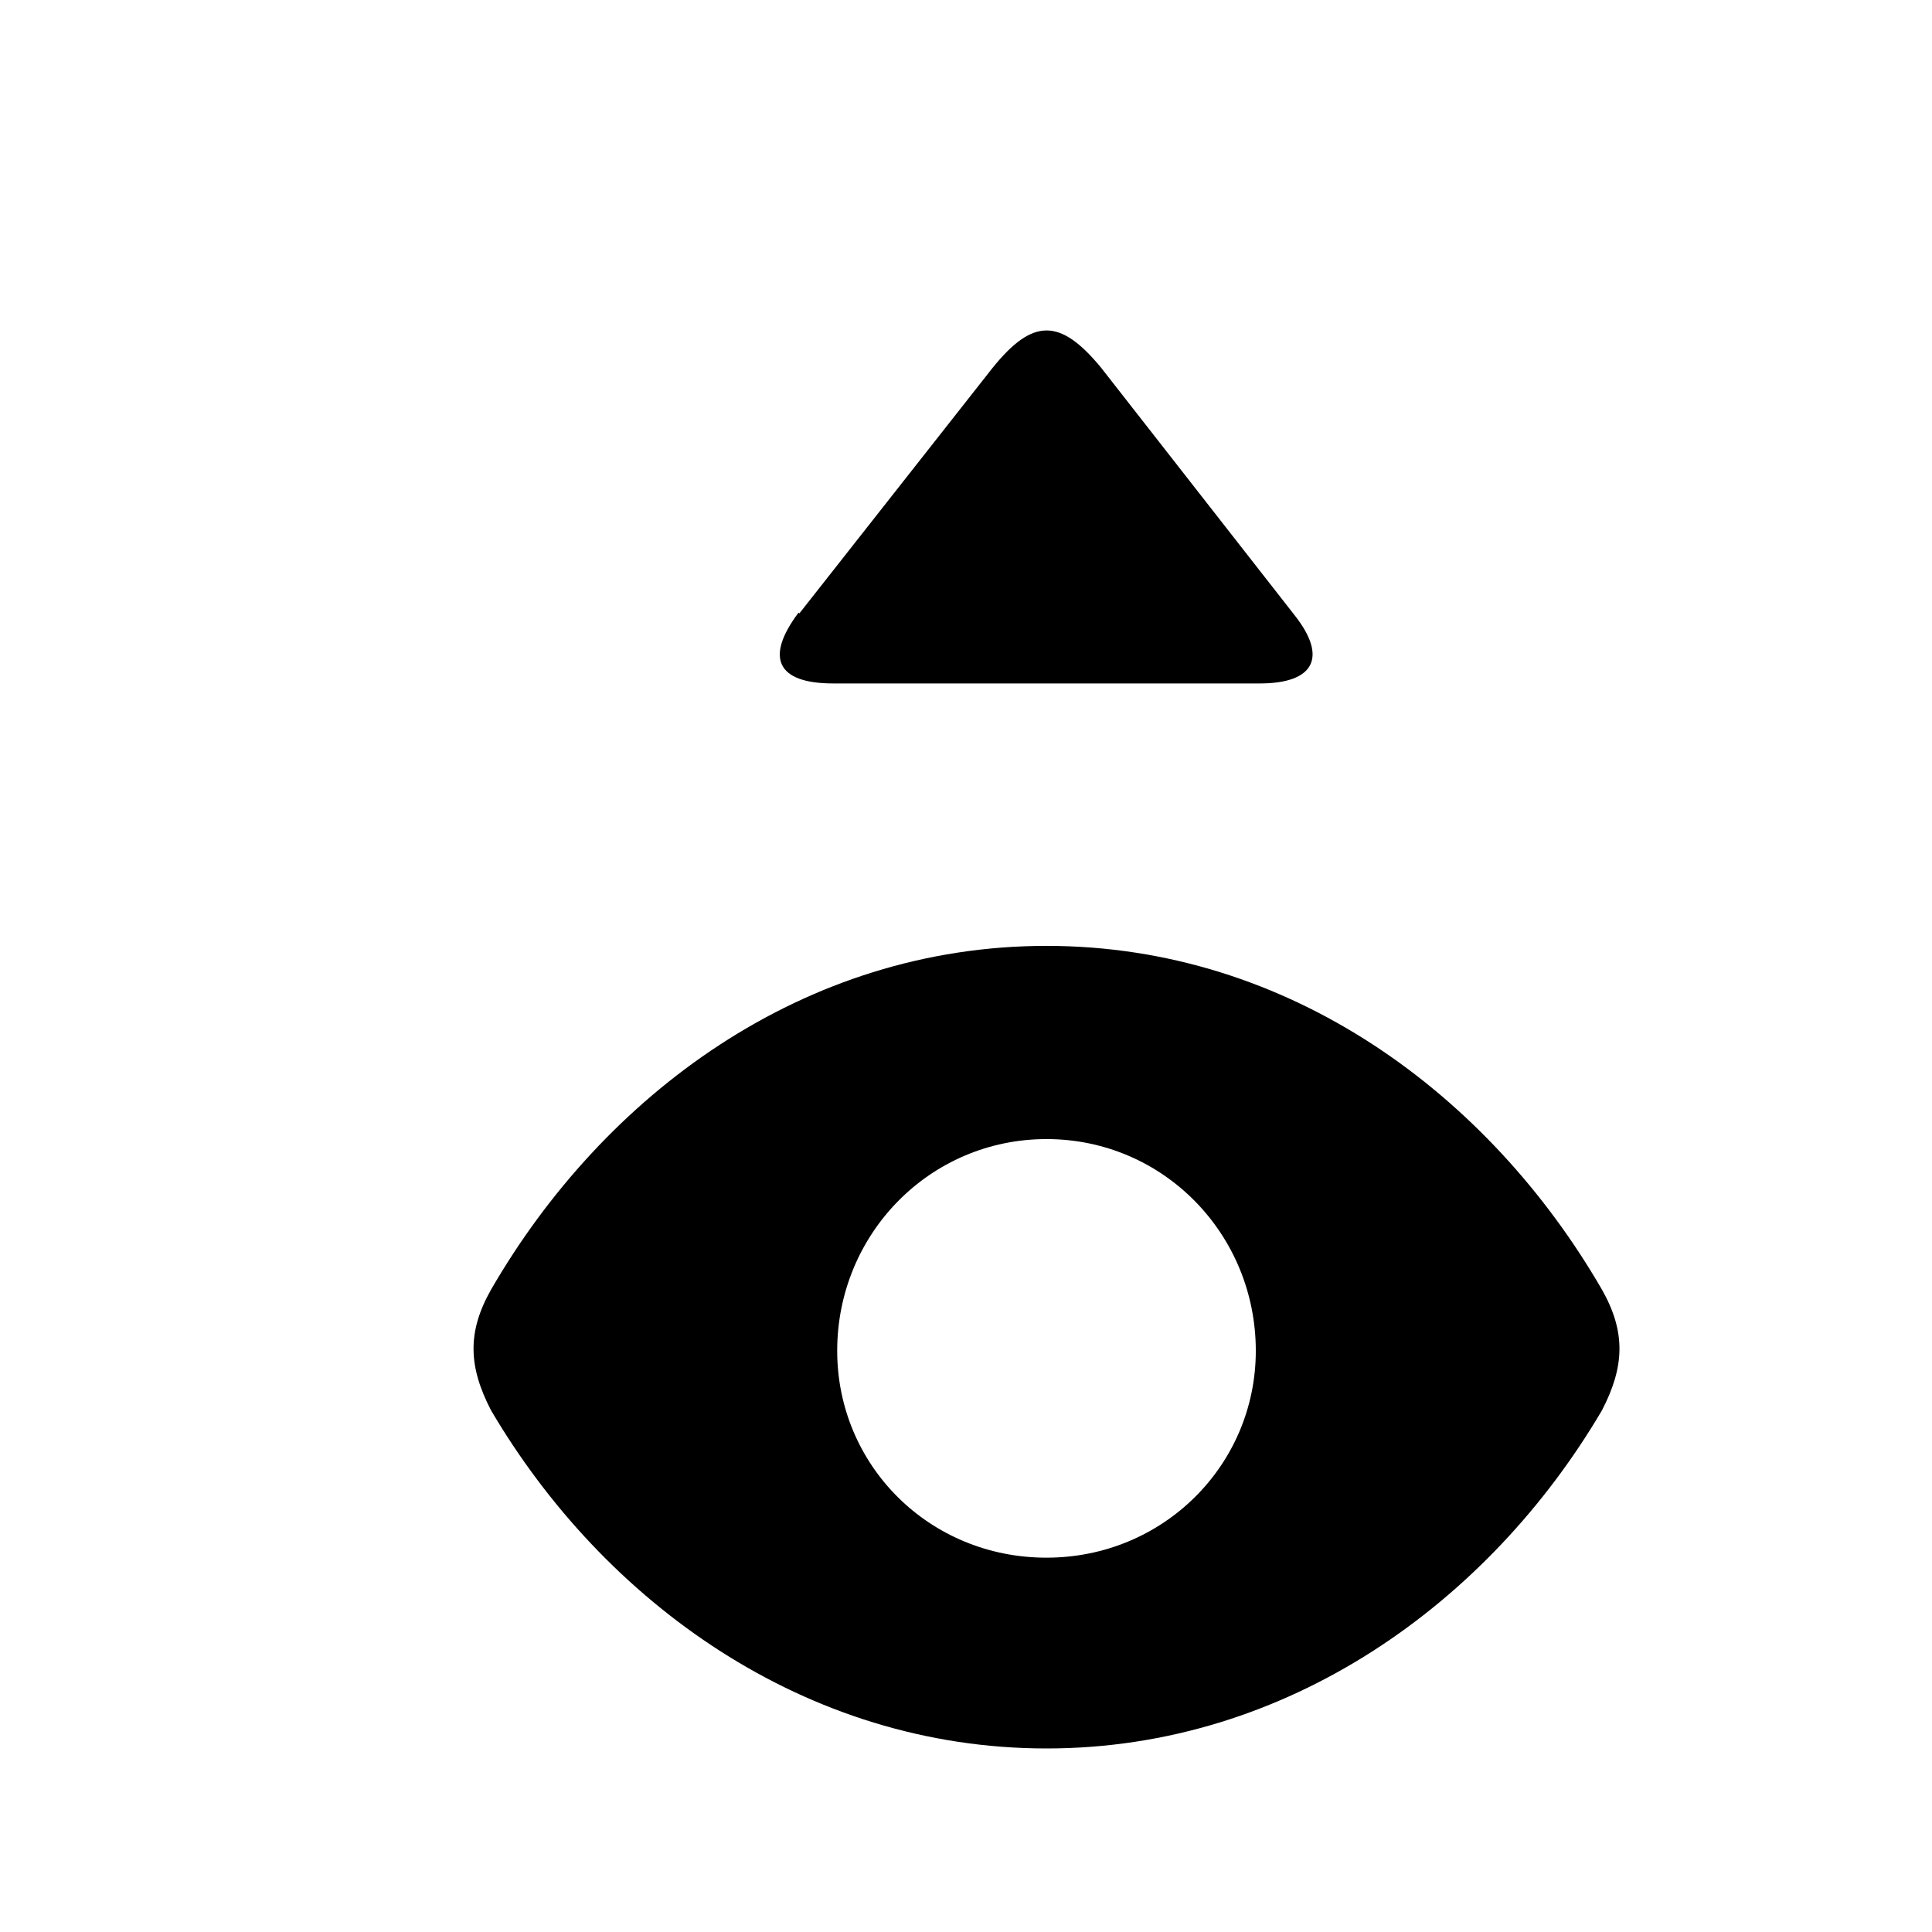
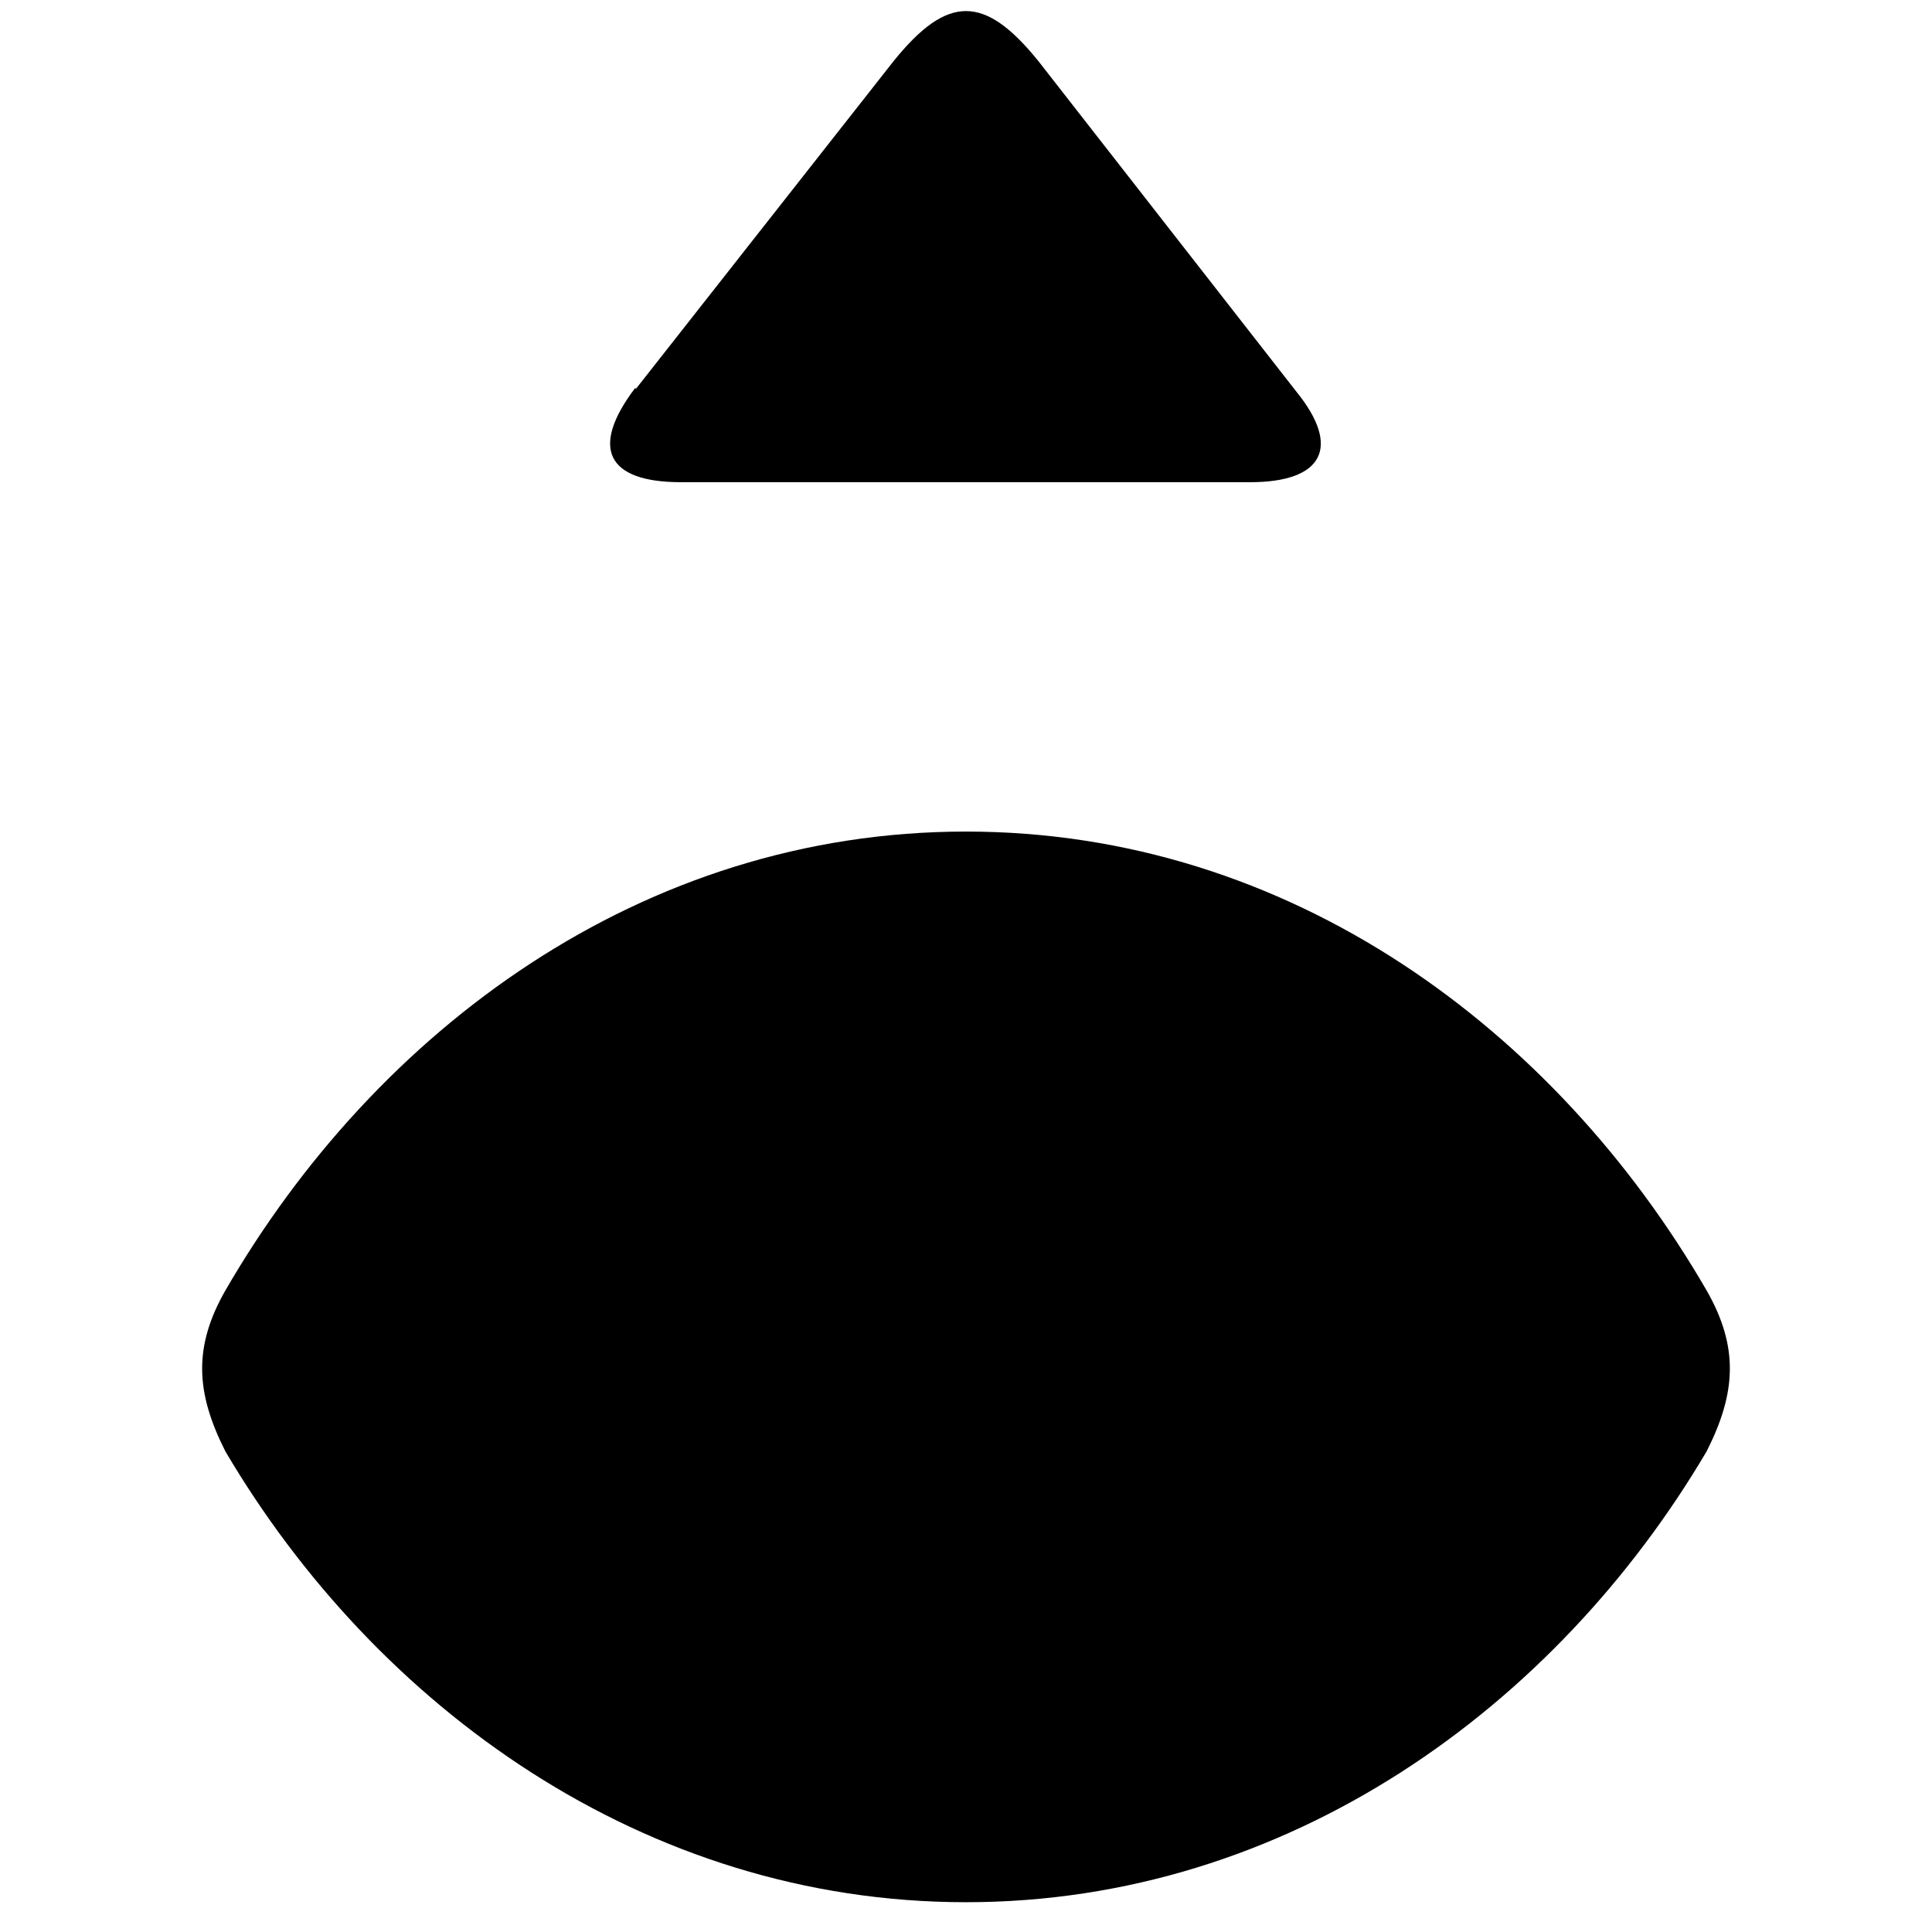
- <svg xmlns="http://www.w3.org/2000/svg" viewBox="0 0 24 24" fill="currentColor">
-   <path d="M19.9,17.52C18.5,19.9,16,21.72,13,21.72C10,21.72,7.5,19.9,6.1,17.52C5.82,16.98,5.8,16.55,6.1,16.02C7.5,13.6,9.98,11.75,13,11.75C16.02,11.75,18.5,13.6,19.9,16.02C20.2,16.55,20.18,16.98,19.9,17.52ZM15.6,16.78C15.6,15.33,14.45,14.15,13,14.15C11.55,14.15,10.4,15.33,10.4,16.78C10.4,18.2,11.54,19.35,13,19.35C14.45,19.35,15.6,18.2,15.6,16.78ZM9.93,7.62L12.33,4.57C12.83,3.95,13.17,3.95,13.68,4.57L16.08,7.64C16.5,8.17,16.32,8.49,15.65,8.49L10.35,8.49C9.65,8.49,9.5,8.17,9.92,7.61Z" />
+ <svg xmlns="http://www.w3.org/2000/svg" viewBox="0 0 24 24">
+   <path d="M2.8,18.03C2.43,17.3,2.4,16.73,2.8,16.03C4.67,12.8,7.97,10.33,12,10.33C16.03,10.33,19.33,12.8,21.2,16.03C21.6,16.73,21.57,17.3,21.2,18.03C19.33,21.2,16,23.63,12,23.63C8,23.63,4.67,21.2,2.8,18.03Z" fill="currentColor" />
+   <path d="M15.47,17.04C15.47,15.11,13.94,13.54,12,13.54C10.07,13.54,8.53,15.11,8.53,17.04C8.53,18.94,10.06,20.47,12,20.47C13.93,20.47,15.47,18.94,15.47,17.04Z" fill="currentColor" />
+   <path d="M7.9,4.83L11.1,0.76C11.77,-0.07,12.23,-0.07,12.9,0.76L16.1,4.86C16.67,5.56,16.43,5.99,15.53,5.99L8.46,5.99C7.53,5.99,7.33,5.56,7.89,4.82Z" fill="currentColor" />
</svg>
